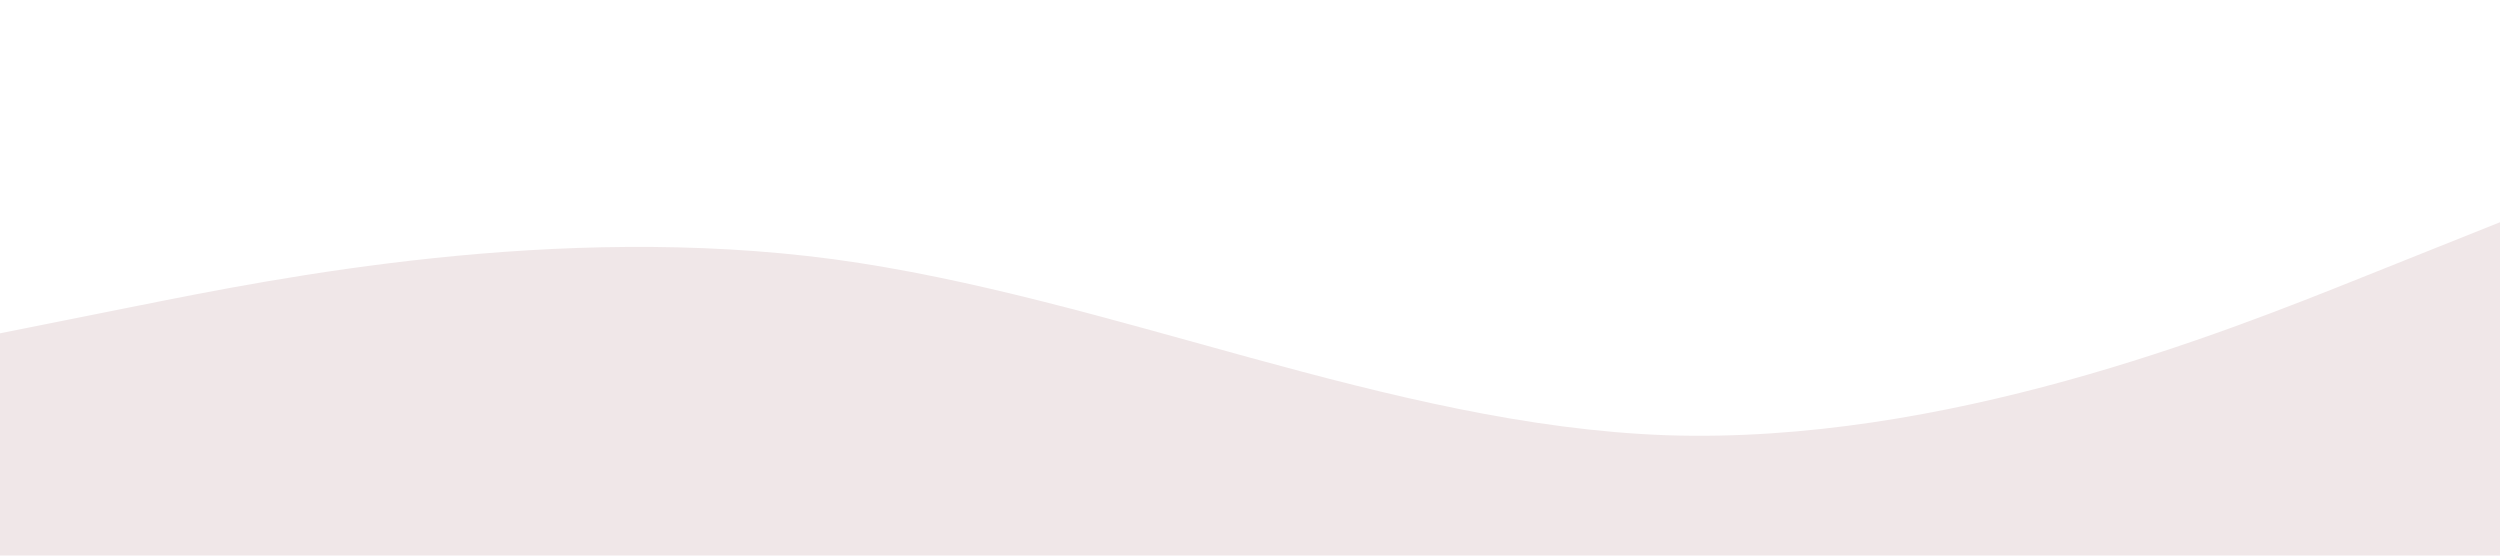
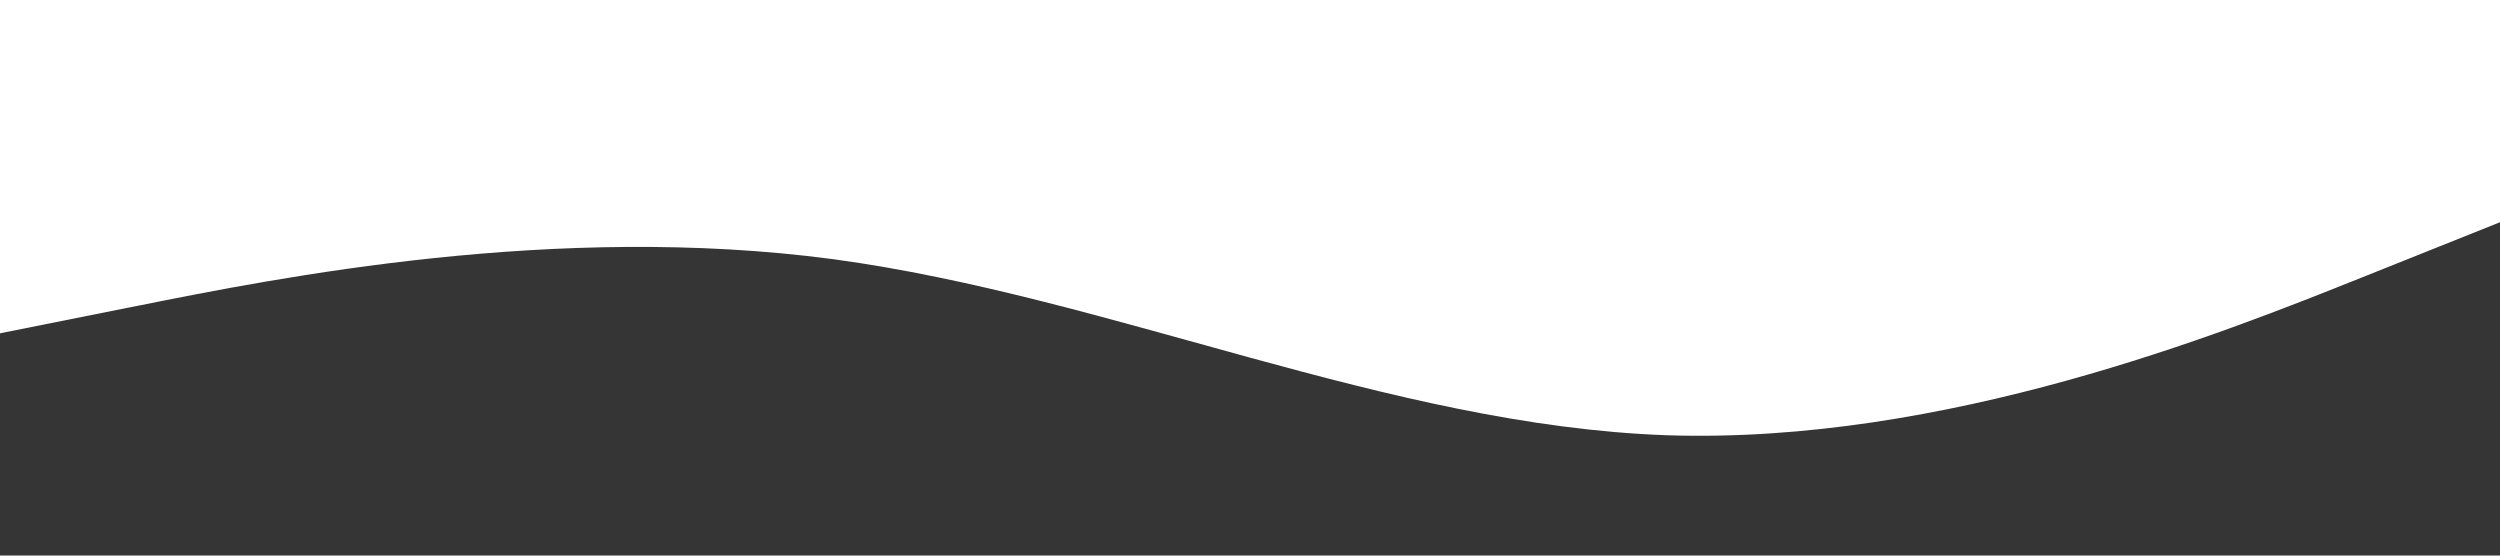
<svg xmlns="http://www.w3.org/2000/svg" viewBox="0 0 1440 320">
-   <path fill="#f0e7e8" fill-opacity="1" d="M0,192L80,176C160,160,320,128,480,149.3C640,171,800,245,960,250.7C1120,256,1280,192,1360,160L1440,128L1440,320L1360,320C1280,320,1120,320,960,320C800,320,640,320,480,320C320,320,160,320,80,320L0,320Z" />
+   <path fill="#353535" fill-opacity="1" d="M0,192L80,176C160,160,320,128,480,149.3C640,171,800,245,960,250.7C1120,256,1280,192,1360,160L1440,128L1440,320L1360,320C1280,320,1120,320,960,320C800,320,640,320,480,320C320,320,160,320,80,320L0,320Z" />
</svg>
